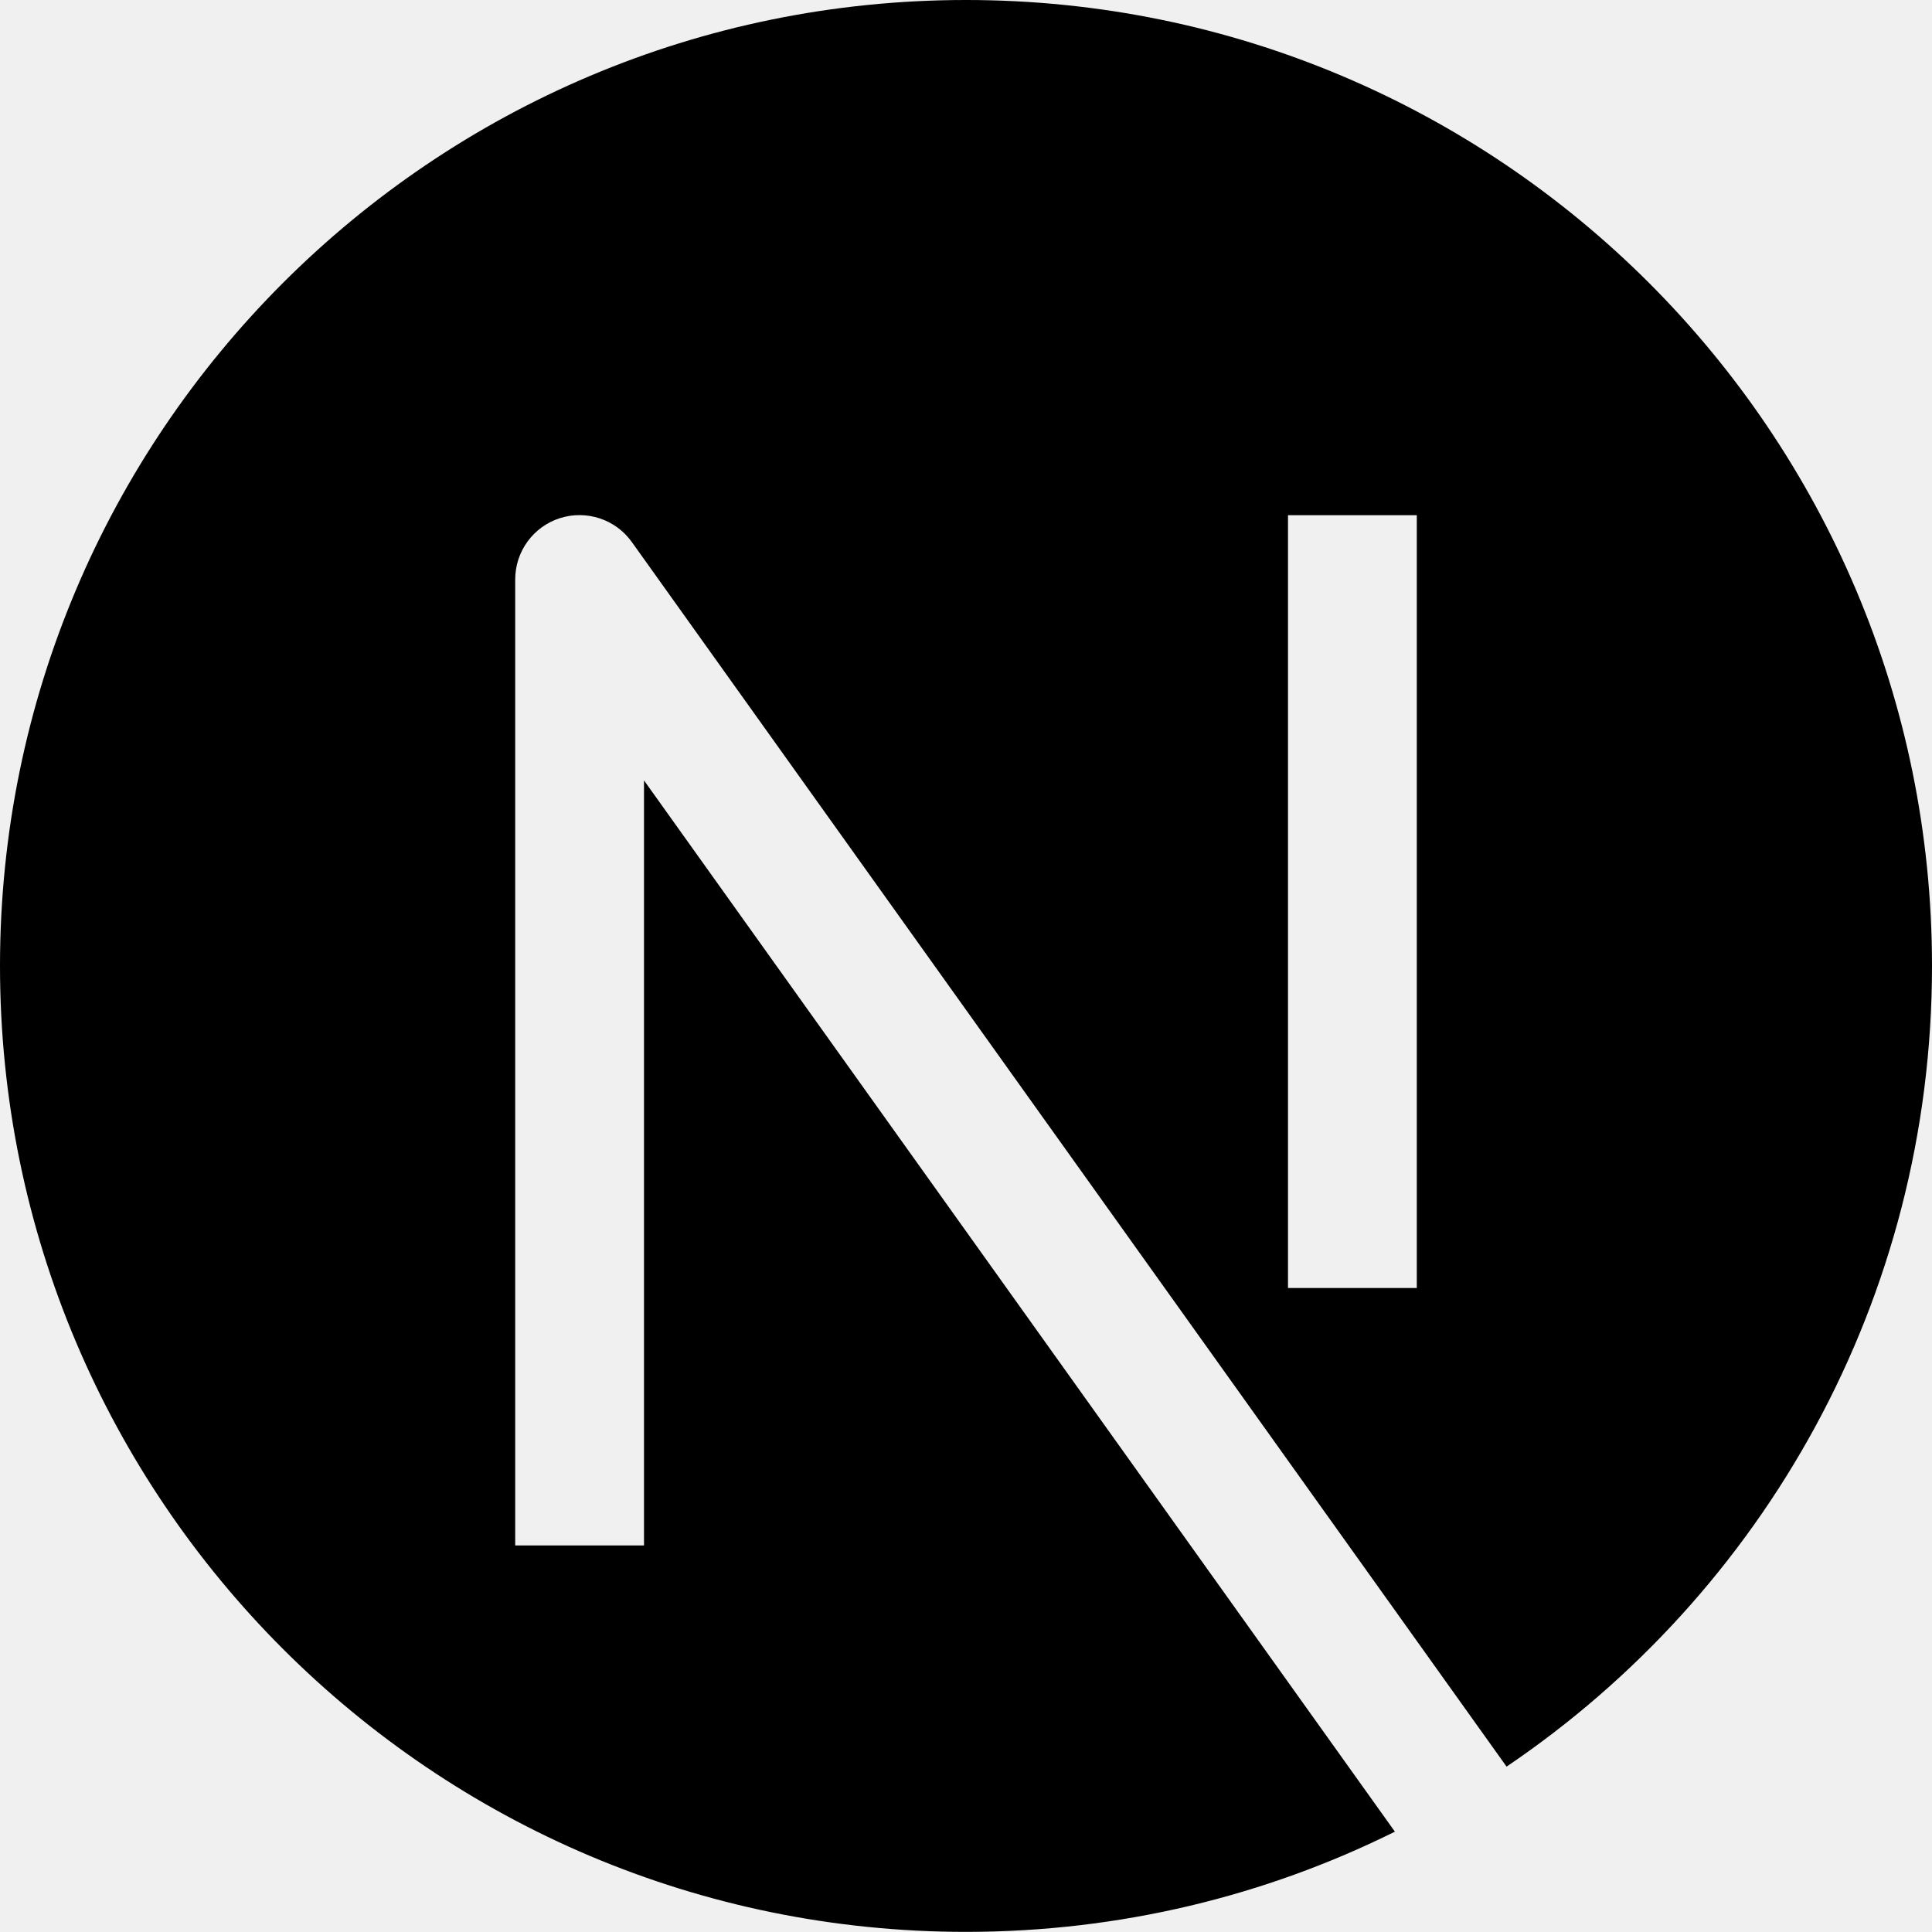
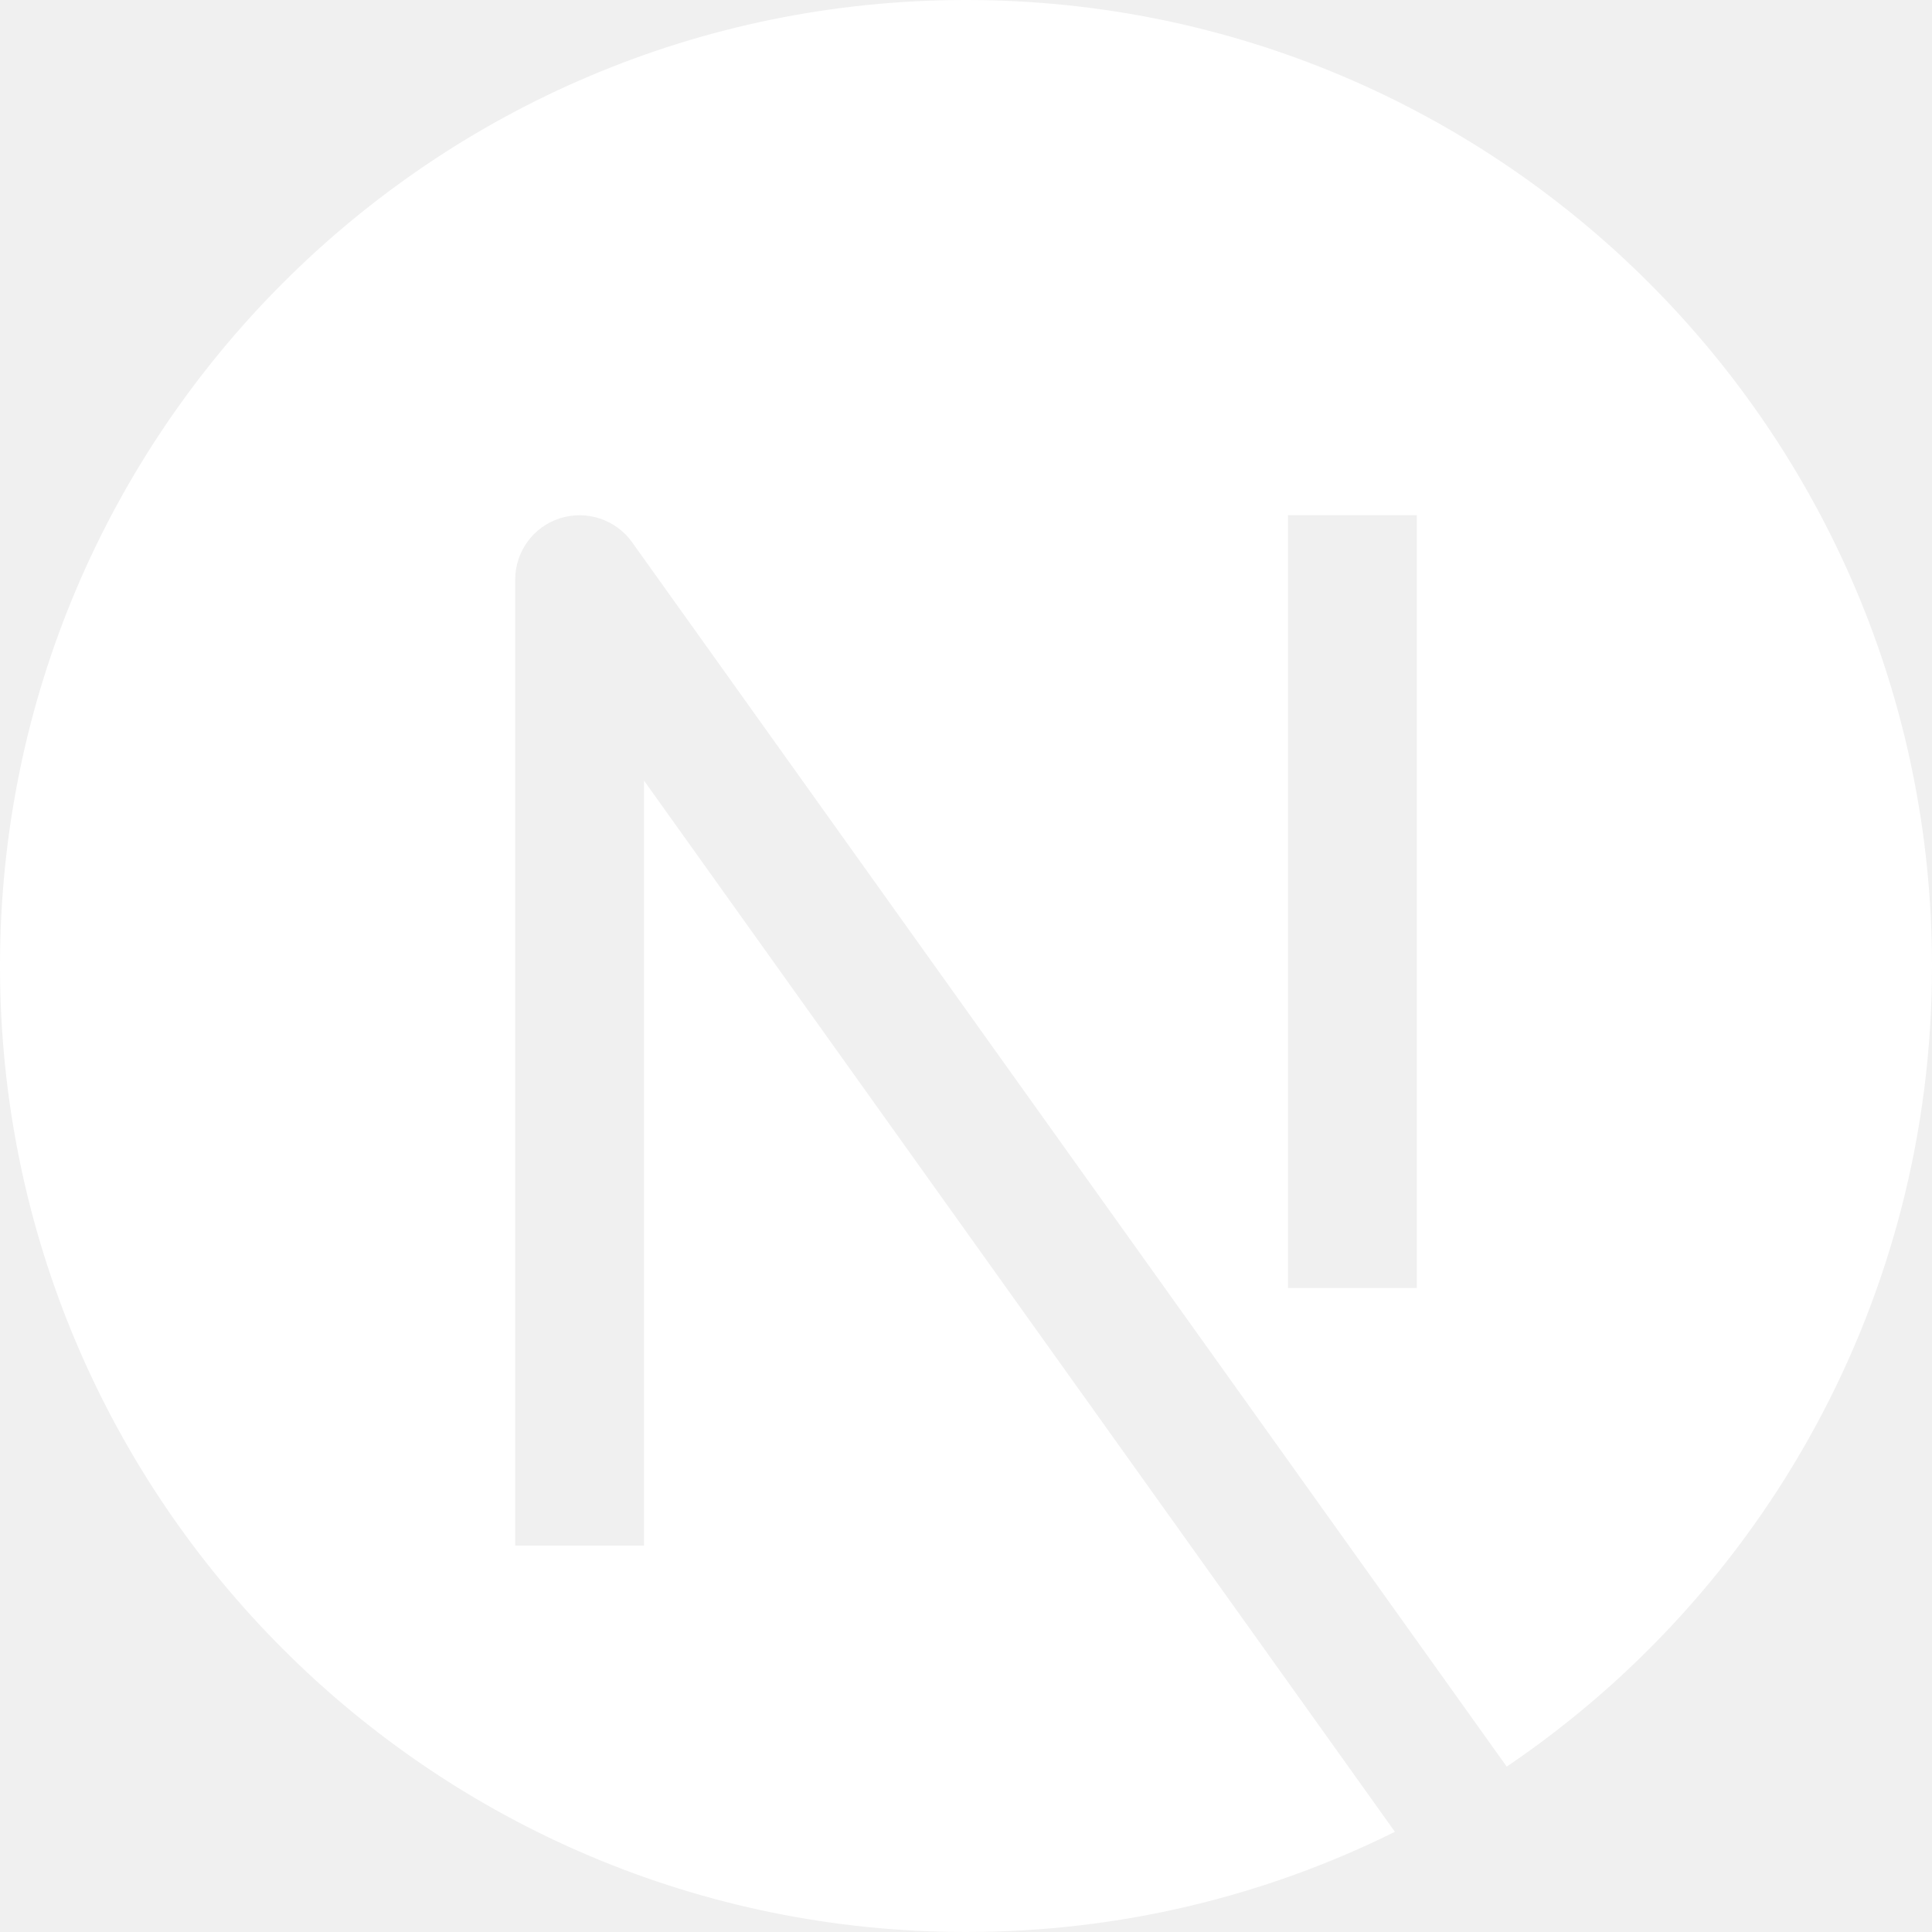
- <svg xmlns="http://www.w3.org/2000/svg" fill="none" height="15" viewBox="0 0 15 15" width="15">
-   <path clip-rule="evenodd" d="m0 7.5c0-4.142 3.358-7.5 7.5-7.5 4.142 0 7.5 3.358 7.5 7.5 0 2.587-1.31 4.868-3.303 6.216l-6.791-9.507c-.126-.177-.352-.252-.559-.186s-.347.259-.347.476v7.5h1v-5.94l5.83 8.162c-1.003.498-2.134.778-3.33.778-4.142 0-7.5-3.358-7.5-7.5zm10 2.5v-6h1v6z" fill="#000" fill-rule="evenodd" />
+ <svg xmlns="http://www.w3.org/2000/svg" width="100%" height="100%" viewBox="0 0 15 15" version="1.1" xml:space="preserve" style="fill-rule:evenodd;clip-rule:evenodd;stroke-linejoin:round;stroke-miterlimit:2;">
+   <path d="M0,7.5C0,3.358 3.358,0 7.5,0C11.642,0 15,3.358 15,7.5C15,10.087 13.69,12.368 11.698,13.716L4.907,4.209C4.781,4.033 4.554,3.958 4.347,4.024C4.14,4.09 4,4.283 4,4.5L4,12L5,12L5,6.06L10.83,14.222C9.827,14.72 8.696,15 7.5,15C3.358,15 0,11.642 0,7.5ZM10,10L10,4L11,4L11,10L10,10Z" style="fill:white;" />
</svg>
